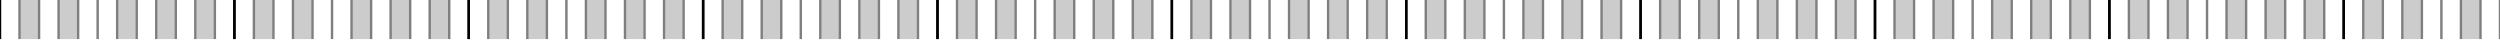
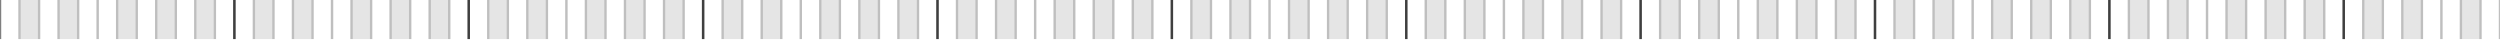
<svg xmlns="http://www.w3.org/2000/svg" xmlns:xlink="http://www.w3.org/1999/xlink" version="1.1" width="1024" height="16">
-   <g id="kb_octave">
+   <g id="kb_octave" opacity="0.5">
    <g fill="#000000" fill-opacity="0.2" stroke="none" stroke-width="0">
      <rect x="8.5" y="0" width="7" height="16" />
      <rect x="24.5" y="0" width="7" height="16" />
      <rect x="48.5" y="0" width="7" height="16" />
      <rect x="64.5" y="0" width="7" height="16" />
      <rect x="80.5" y="0" width="7" height="16" />
    </g>
    <g fill="none" stroke="#000000" stroke-width="1" stroke-opacity="0.5">
      <line x1="0" y1="0" x2="0" y2="16" style="stroke-opacity: 1" />
      <line x1="8" y1="0" x2="8" y2="16" />
      <line x1="16" y1="0" x2="16" y2="16" />
      <line x1="24" y1="0" x2="24" y2="16" />
      <line x1="32" y1="0" x2="32" y2="16" />
      <line x1="40" y1="0" x2="40" y2="16" />
      <line x1="48" y1="0" x2="48" y2="16" />
      <line x1="56" y1="0" x2="56" y2="16" />
      <line x1="64" y1="0" x2="64" y2="16" />
      <line x1="72" y1="0" x2="72" y2="16" />
      <line x1="80" y1="0" x2="80" y2="16" />
      <line x1="88" y1="0" x2="88" y2="16" />
      <line x1="96" y1="0" x2="96" y2="16" style="stroke-opacity: 1" />
    </g>
  </g>
  <use xlink:href="#kb_octave" transform="translate(96, 0)" />
  <use xlink:href="#kb_octave" transform="translate(192, 0)" />
  <use xlink:href="#kb_octave" transform="translate(288, 0)" />
  <use xlink:href="#kb_octave" transform="translate(384, 0)" />
  <use xlink:href="#kb_octave" transform="translate(480, 0)" />
  <use xlink:href="#kb_octave" transform="translate(576, 0)" />
  <use xlink:href="#kb_octave" transform="translate(672, 0)" />
  <use xlink:href="#kb_octave" transform="translate(768, 0)" />
  <use xlink:href="#kb_octave" transform="translate(864, 0)" />
  <use xlink:href="#kb_octave" transform="translate(960, 0)" />
</svg>
